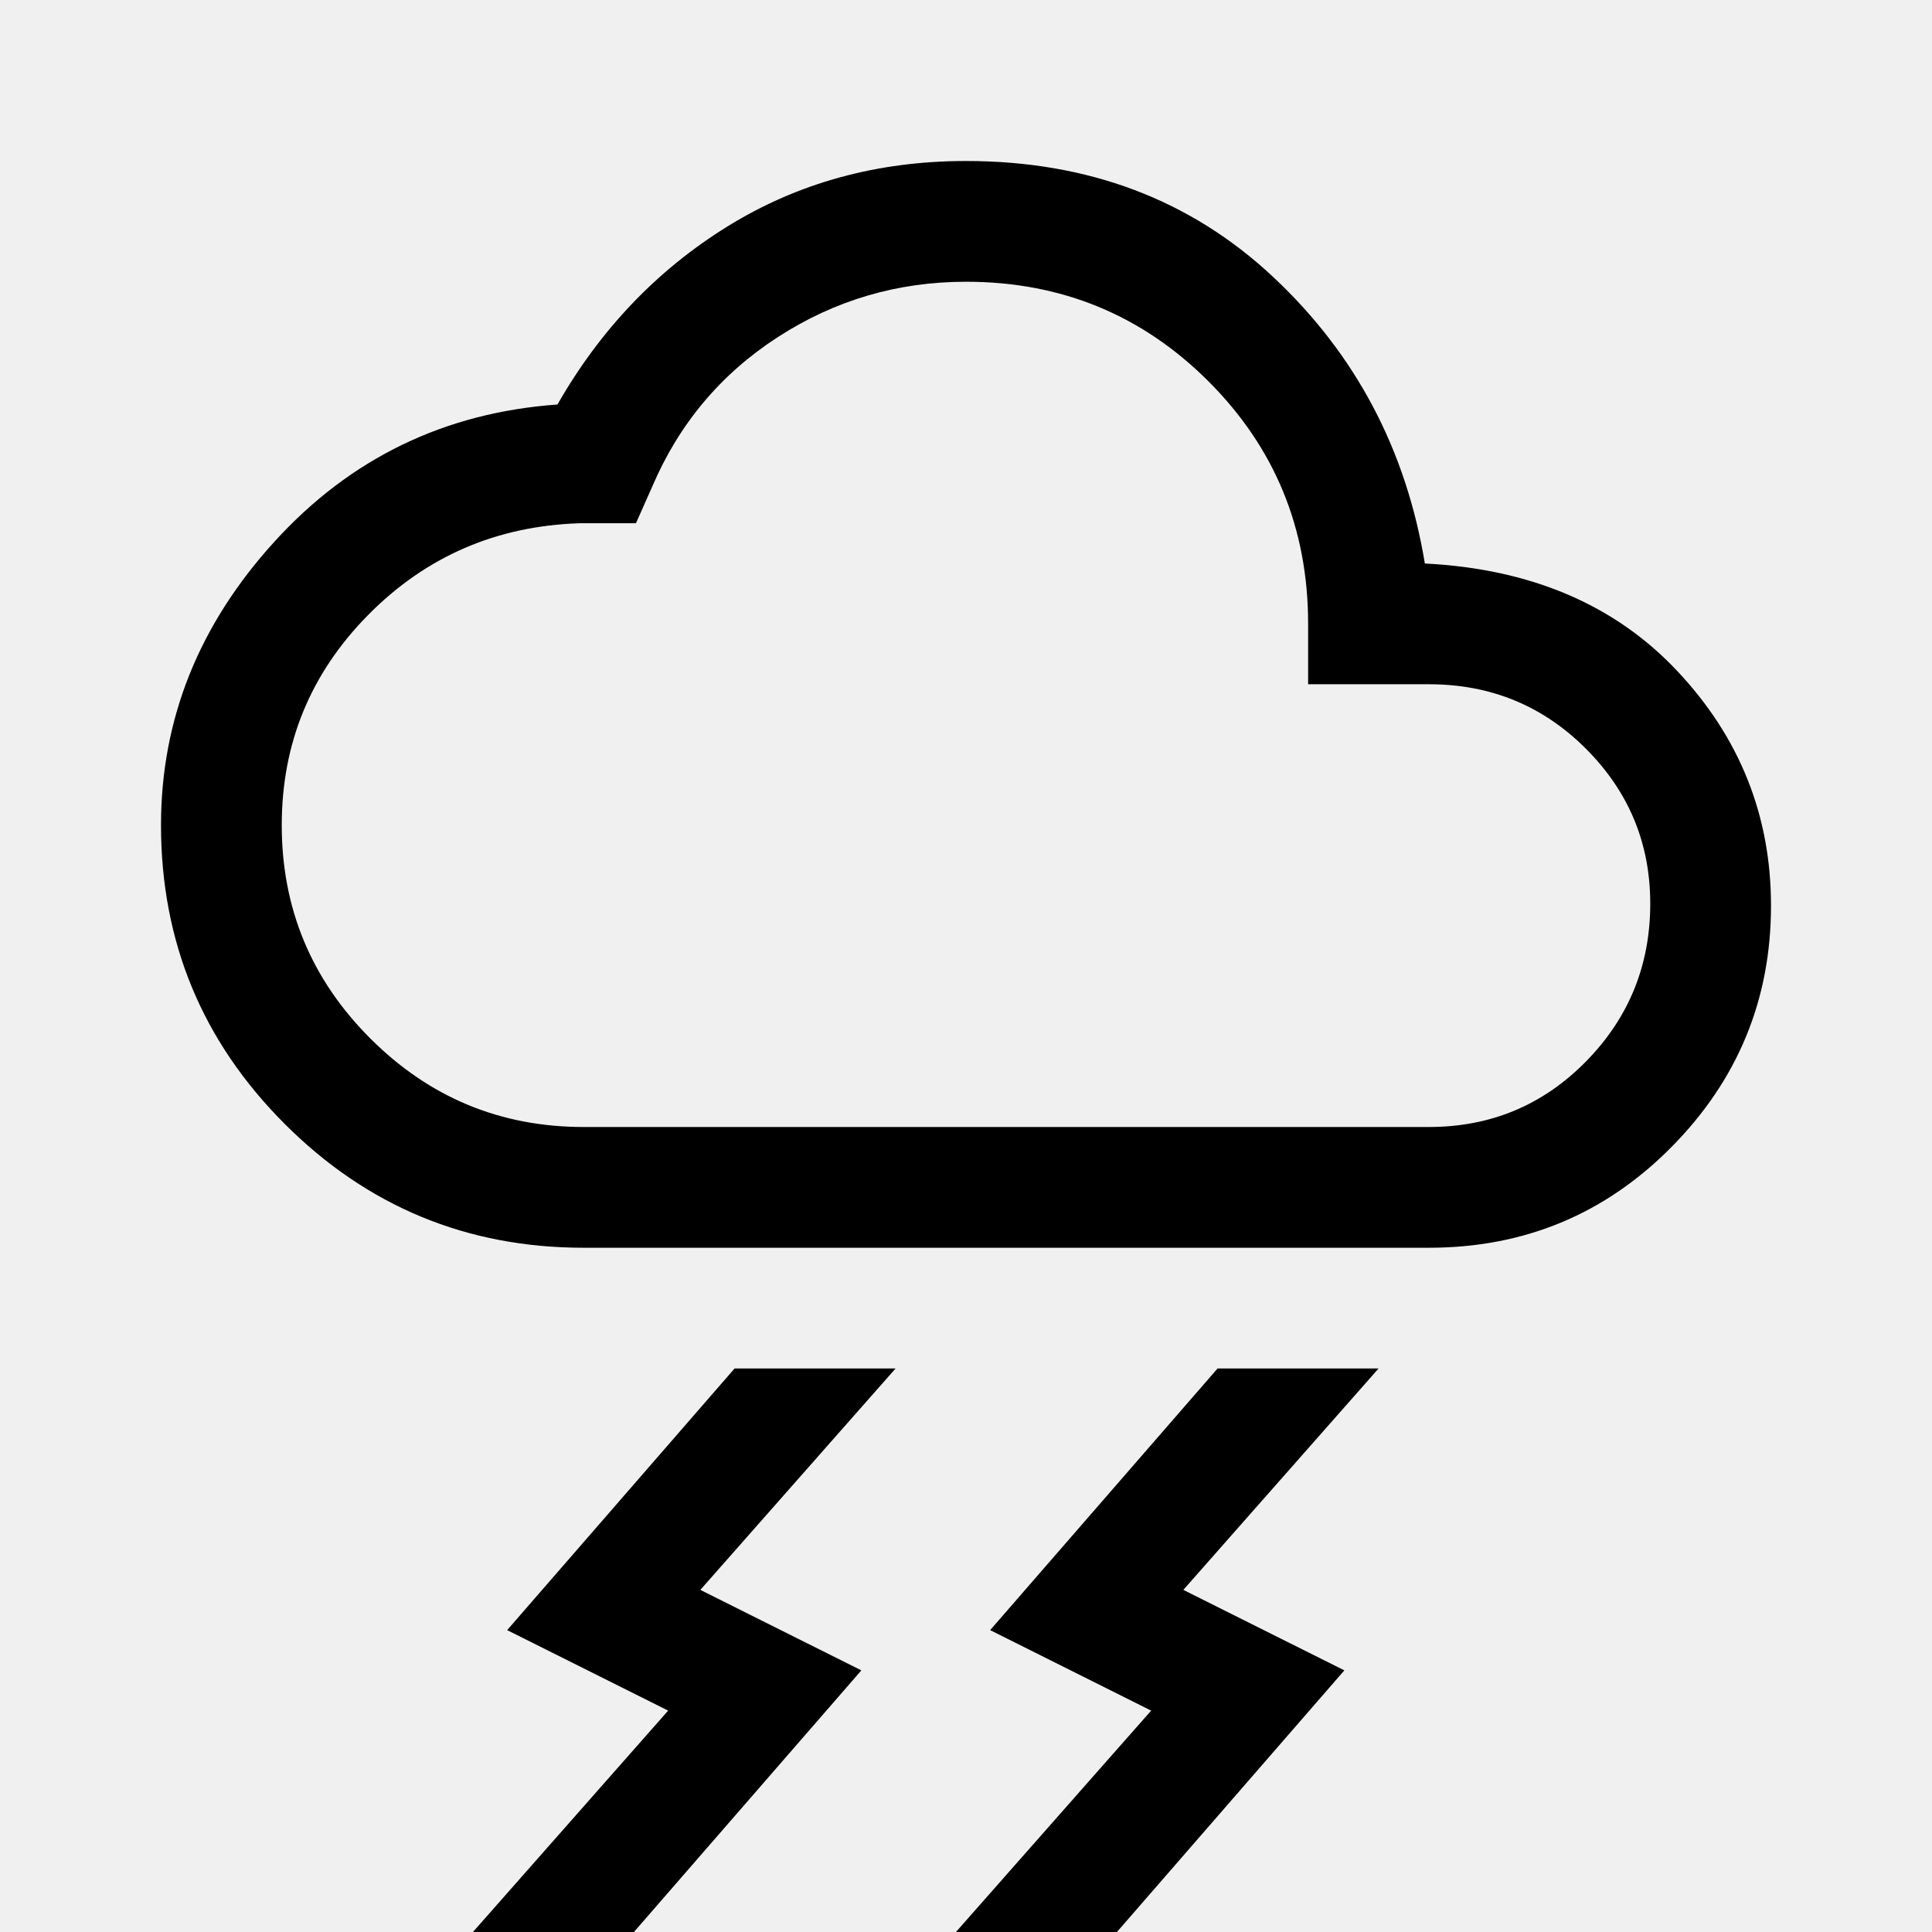
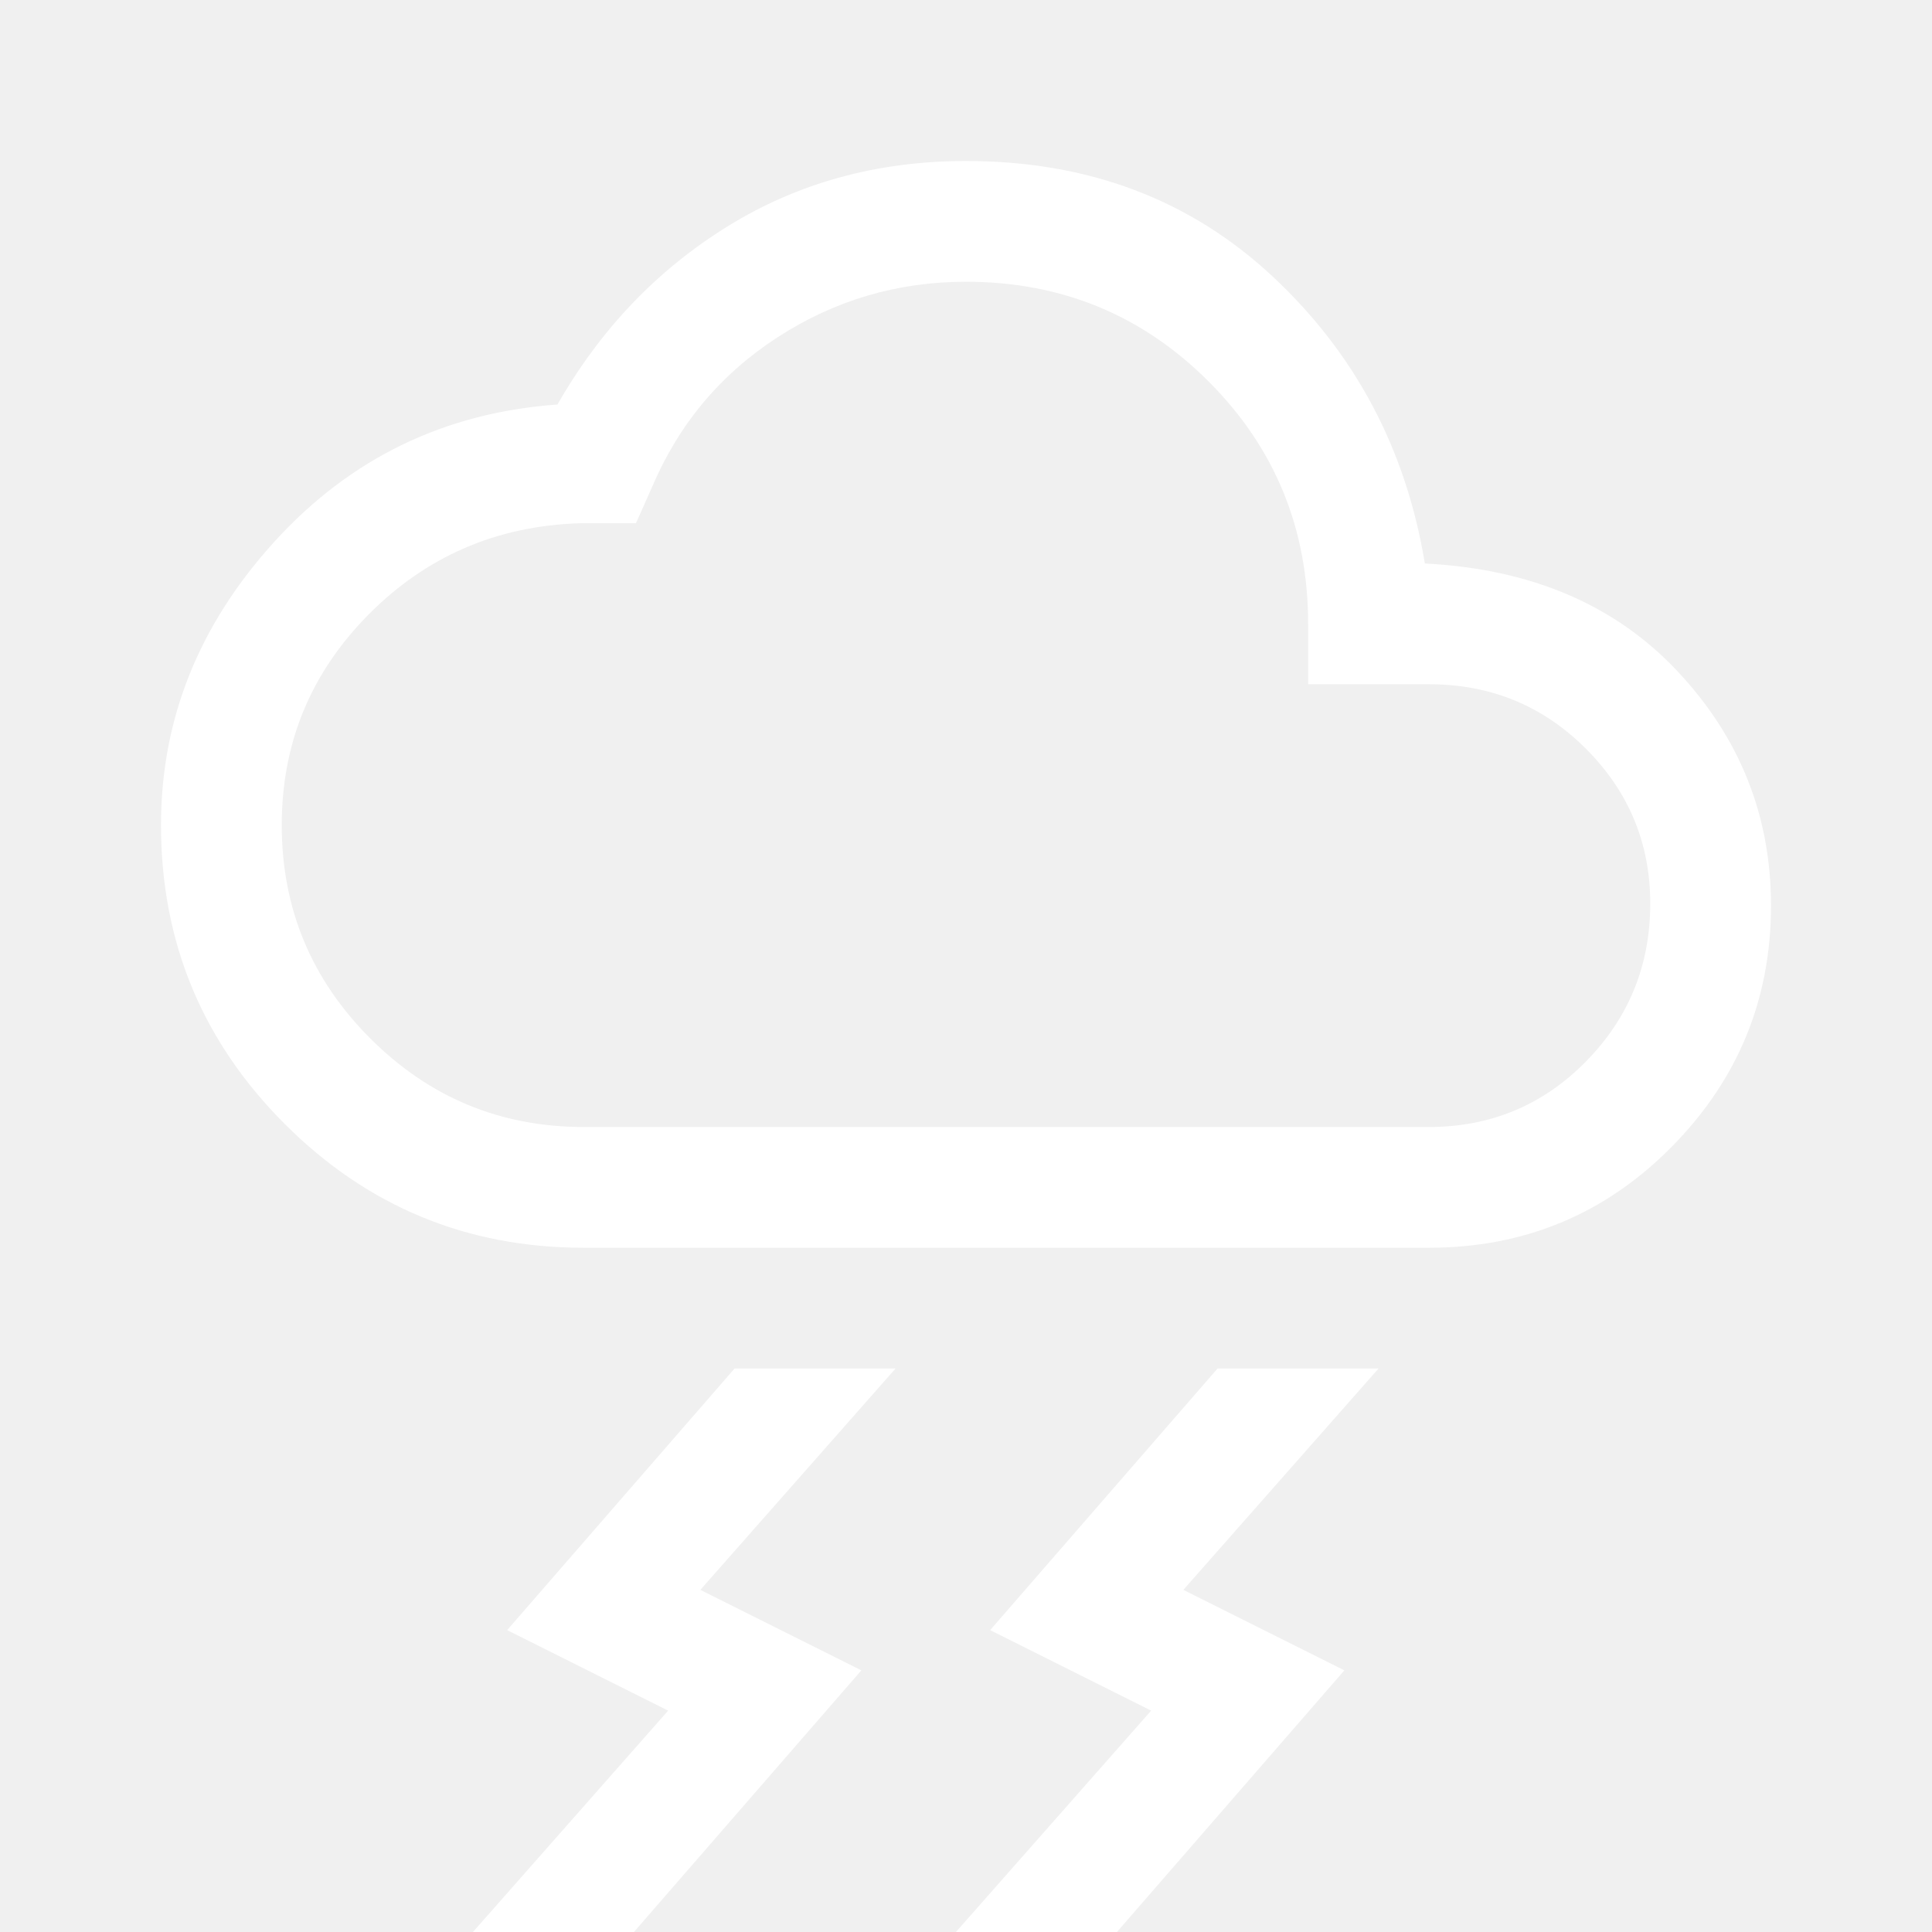
- <svg xmlns="http://www.w3.org/2000/svg" height="48" width="48">
+ <svg xmlns="http://www.w3.org/2000/svg" fill="#FFFFFF" height="48" width="48">
  <path d="M23.75 48 28.6 42.5 24.6 40.5 30.25 34H34.25L29.4 39.5L33.4 41.5L27.75 48ZM11.75 48 16.6 42.5 12.6 40.5 18.25 34H22.25L17.4 39.5L21.4 41.5L15.75 48ZM14.5 31Q10.15 31 7.075 27.925Q4 24.85 4 20.5Q4 16.55 6.825 13.45Q9.65 10.35 13.85 10.05Q15.45 7.25 18.075 5.625Q20.7 4 24 4Q28.55 4 31.625 6.875Q34.7 9.75 35.4 14Q39.35 14.2 41.675 16.675Q44 19.15 44 22.5Q44 26 41.525 28.5Q39.05 31 35.5 31ZM14.5 28H35.5Q37.8 28 39.4 26.375Q41 24.75 41 22.45Q41 20.2 39.4 18.6Q37.8 17 35.5 17H32.5V15.5Q32.5 11.95 30.025 9.475Q27.55 7 24 7Q21.45 7 19.325 8.375Q17.2 9.75 16.2 12.1L15.8 13H14.4Q11.3 13.1 9.15 15.275Q7 17.45 7 20.5Q7 23.6 9.2 25.8Q11.4 28 14.5 28ZM24 17.5Q24 17.5 24 17.5Q24 17.5 24 17.5Q24 17.5 24 17.5Q24 17.5 24 17.5Q24 17.5 24 17.5Q24 17.5 24 17.5Q24 17.5 24 17.5Q24 17.5 24 17.5Q24 17.5 24 17.5Q24 17.5 24 17.5Q24 17.5 24 17.5Q24 17.5 24 17.5Z" />
</svg>
